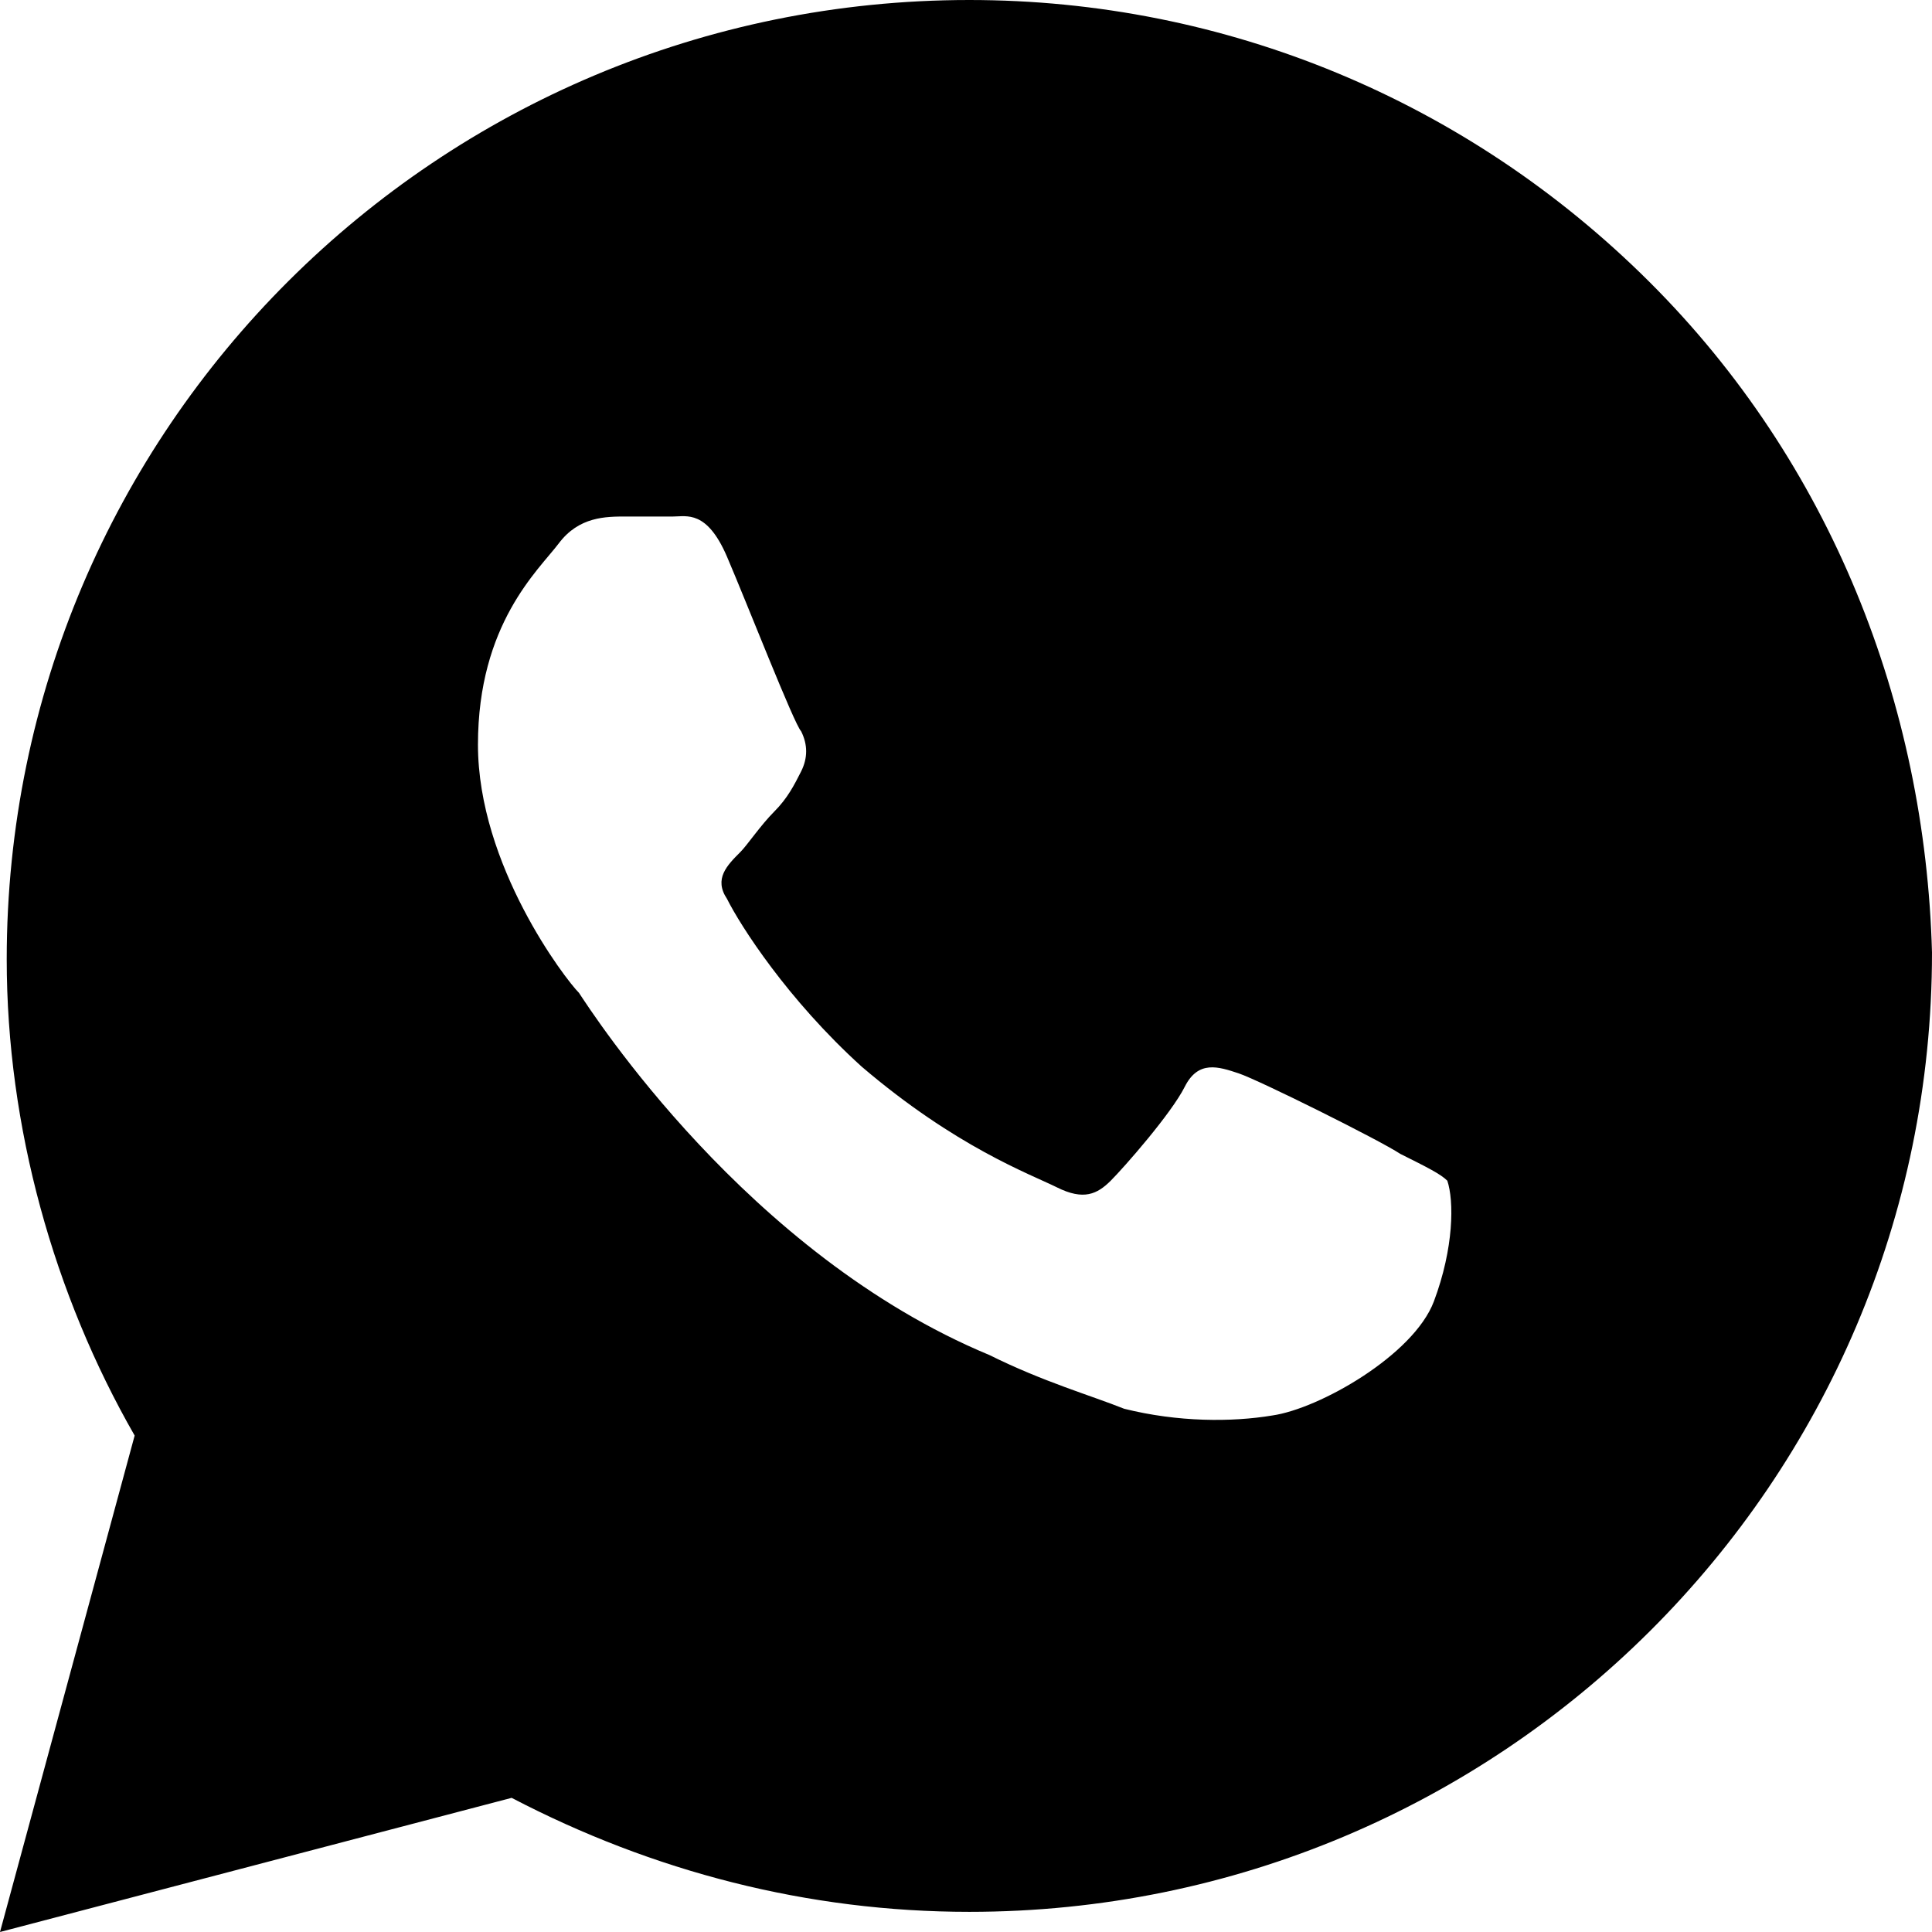
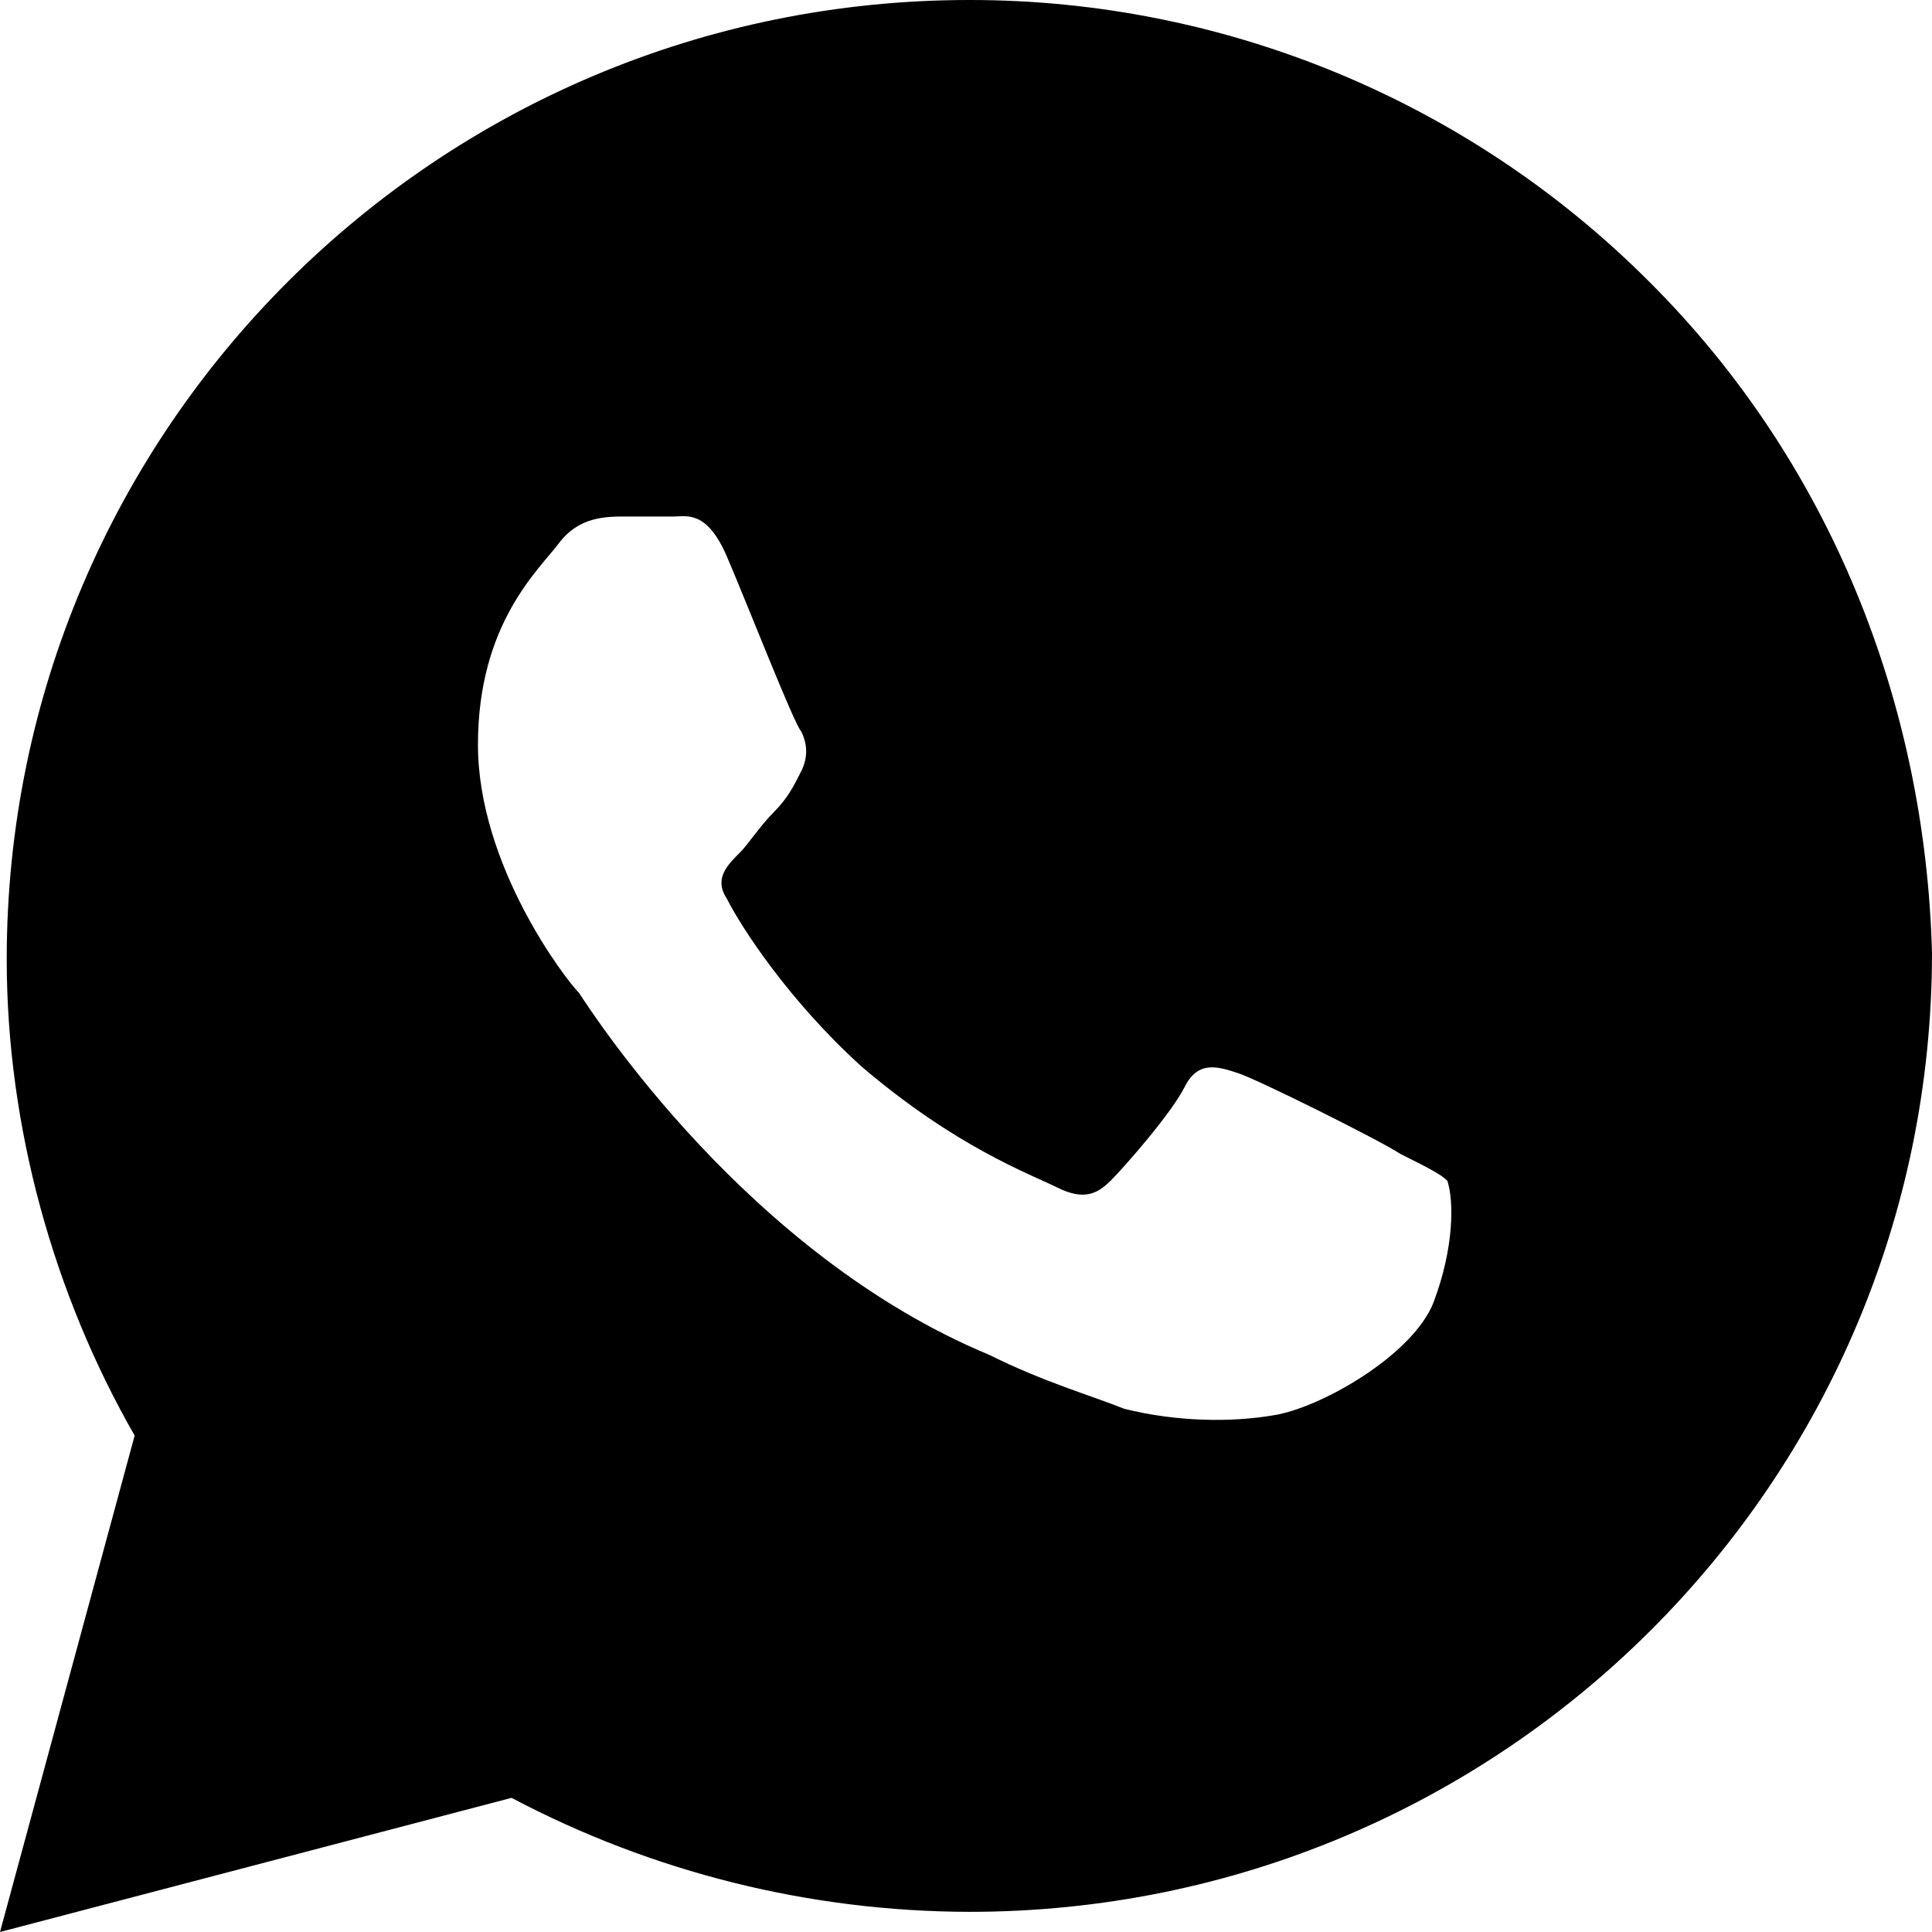
- <svg xmlns="http://www.w3.org/2000/svg" width="23" height="23" viewBox="0 0 23 23" fill="none">
-   <path d="M19.634 3.354C17.47 1.198 14.585 0 11.54 0C5.209 0 0.08 5.111 0.08 11.42C0.08 13.417 0.641 15.413 1.603 17.09L0 23L6.091 21.403C7.774 22.281 9.617 22.76 11.54 22.76C17.871 22.76 23 17.649 23 11.34C22.92 8.385 21.798 5.51 19.634 3.354ZM17.07 15.493C16.829 16.132 15.707 16.771 15.146 16.851C14.665 16.931 14.024 16.931 13.383 16.771C12.983 16.611 12.422 16.451 11.78 16.132C8.895 14.934 7.052 12.059 6.892 11.819C6.732 11.66 5.69 10.302 5.69 8.865C5.69 7.427 6.411 6.788 6.652 6.469C6.892 6.149 7.213 6.149 7.453 6.149C7.613 6.149 7.854 6.149 8.014 6.149C8.174 6.149 8.415 6.069 8.655 6.628C8.895 7.188 9.456 8.625 9.537 8.705C9.617 8.865 9.617 9.024 9.537 9.184C9.456 9.344 9.376 9.503 9.216 9.663C9.056 9.823 8.895 10.062 8.815 10.142C8.655 10.302 8.495 10.462 8.655 10.701C8.815 11.021 9.376 11.899 10.258 12.698C11.38 13.656 12.261 13.976 12.582 14.135C12.902 14.295 13.063 14.215 13.223 14.056C13.383 13.896 13.944 13.257 14.104 12.938C14.265 12.618 14.505 12.698 14.746 12.778C14.986 12.858 16.429 13.576 16.669 13.736C16.989 13.896 17.15 13.976 17.23 14.056C17.31 14.295 17.31 14.854 17.07 15.493Z" fill="black" />
+ <svg xmlns="http://www.w3.org/2000/svg" width="23" height="23" fill="none">
+   <path d="M19.634 3.354A11.421 11.421 0 0011.54 0C5.21 0 .08 5.111.08 11.42c0 1.997.561 3.993 1.523 5.67L0 23l6.09-1.597a11.718 11.718 0 005.45 1.357c6.331 0 11.46-5.11 11.46-11.42-.08-2.955-1.202-5.83-3.366-7.986zm-2.564 12.14c-.24.638-1.363 1.277-1.924 1.357-.48.08-1.122.08-1.763-.08-.4-.16-.961-.32-1.602-.64-2.886-1.197-4.729-4.072-4.889-4.312-.16-.16-1.202-1.517-1.202-2.954 0-1.438.721-2.077.962-2.396.24-.32.56-.32.801-.32h.56c.161 0 .402-.08.642.48.24.559.801 1.996.882 2.076.08.16.08.32 0 .479-.08.16-.16.32-.321.48-.16.159-.32.399-.4.478-.161.16-.321.32-.161.56.16.319.721 1.197 1.603 1.996 1.122.958 2.003 1.278 2.324 1.437.32.16.48.08.641-.08.16-.16.721-.798.881-1.117.16-.32.401-.24.642-.16.24.08 1.683.798 1.923.958.32.16.48.24.561.32.08.24.08.798-.16 1.437z" fill="#000" />
</svg>
